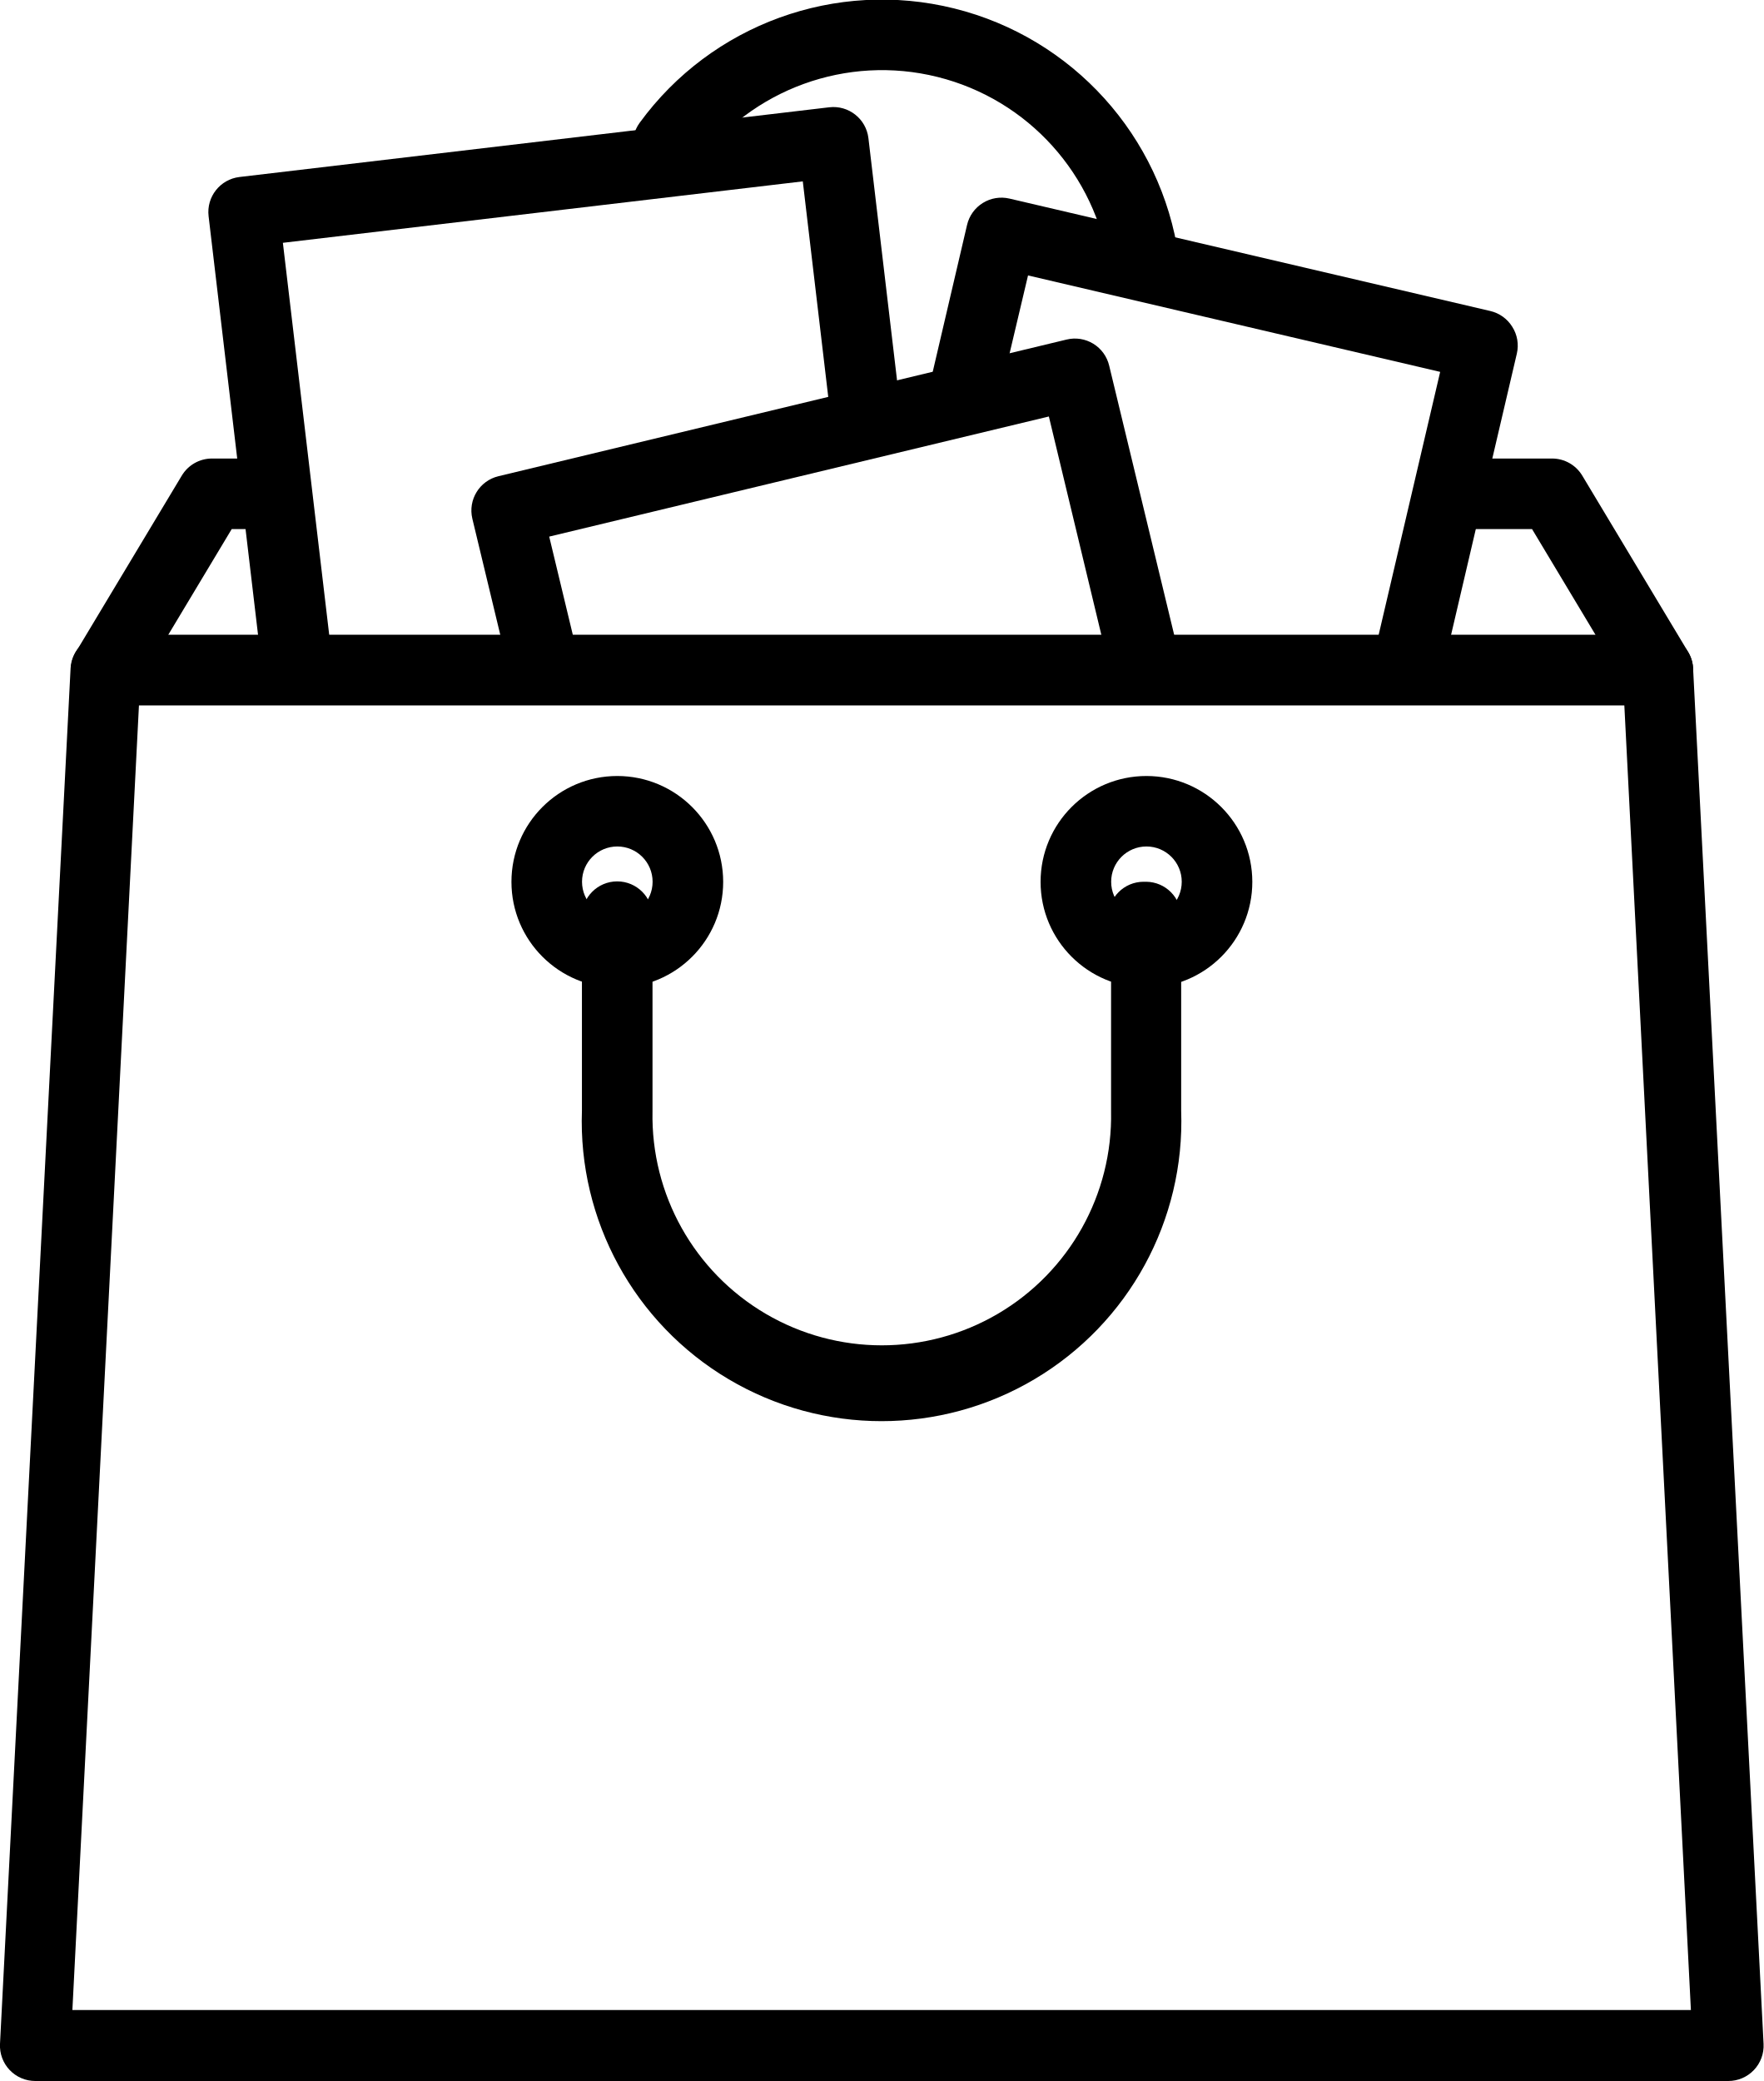
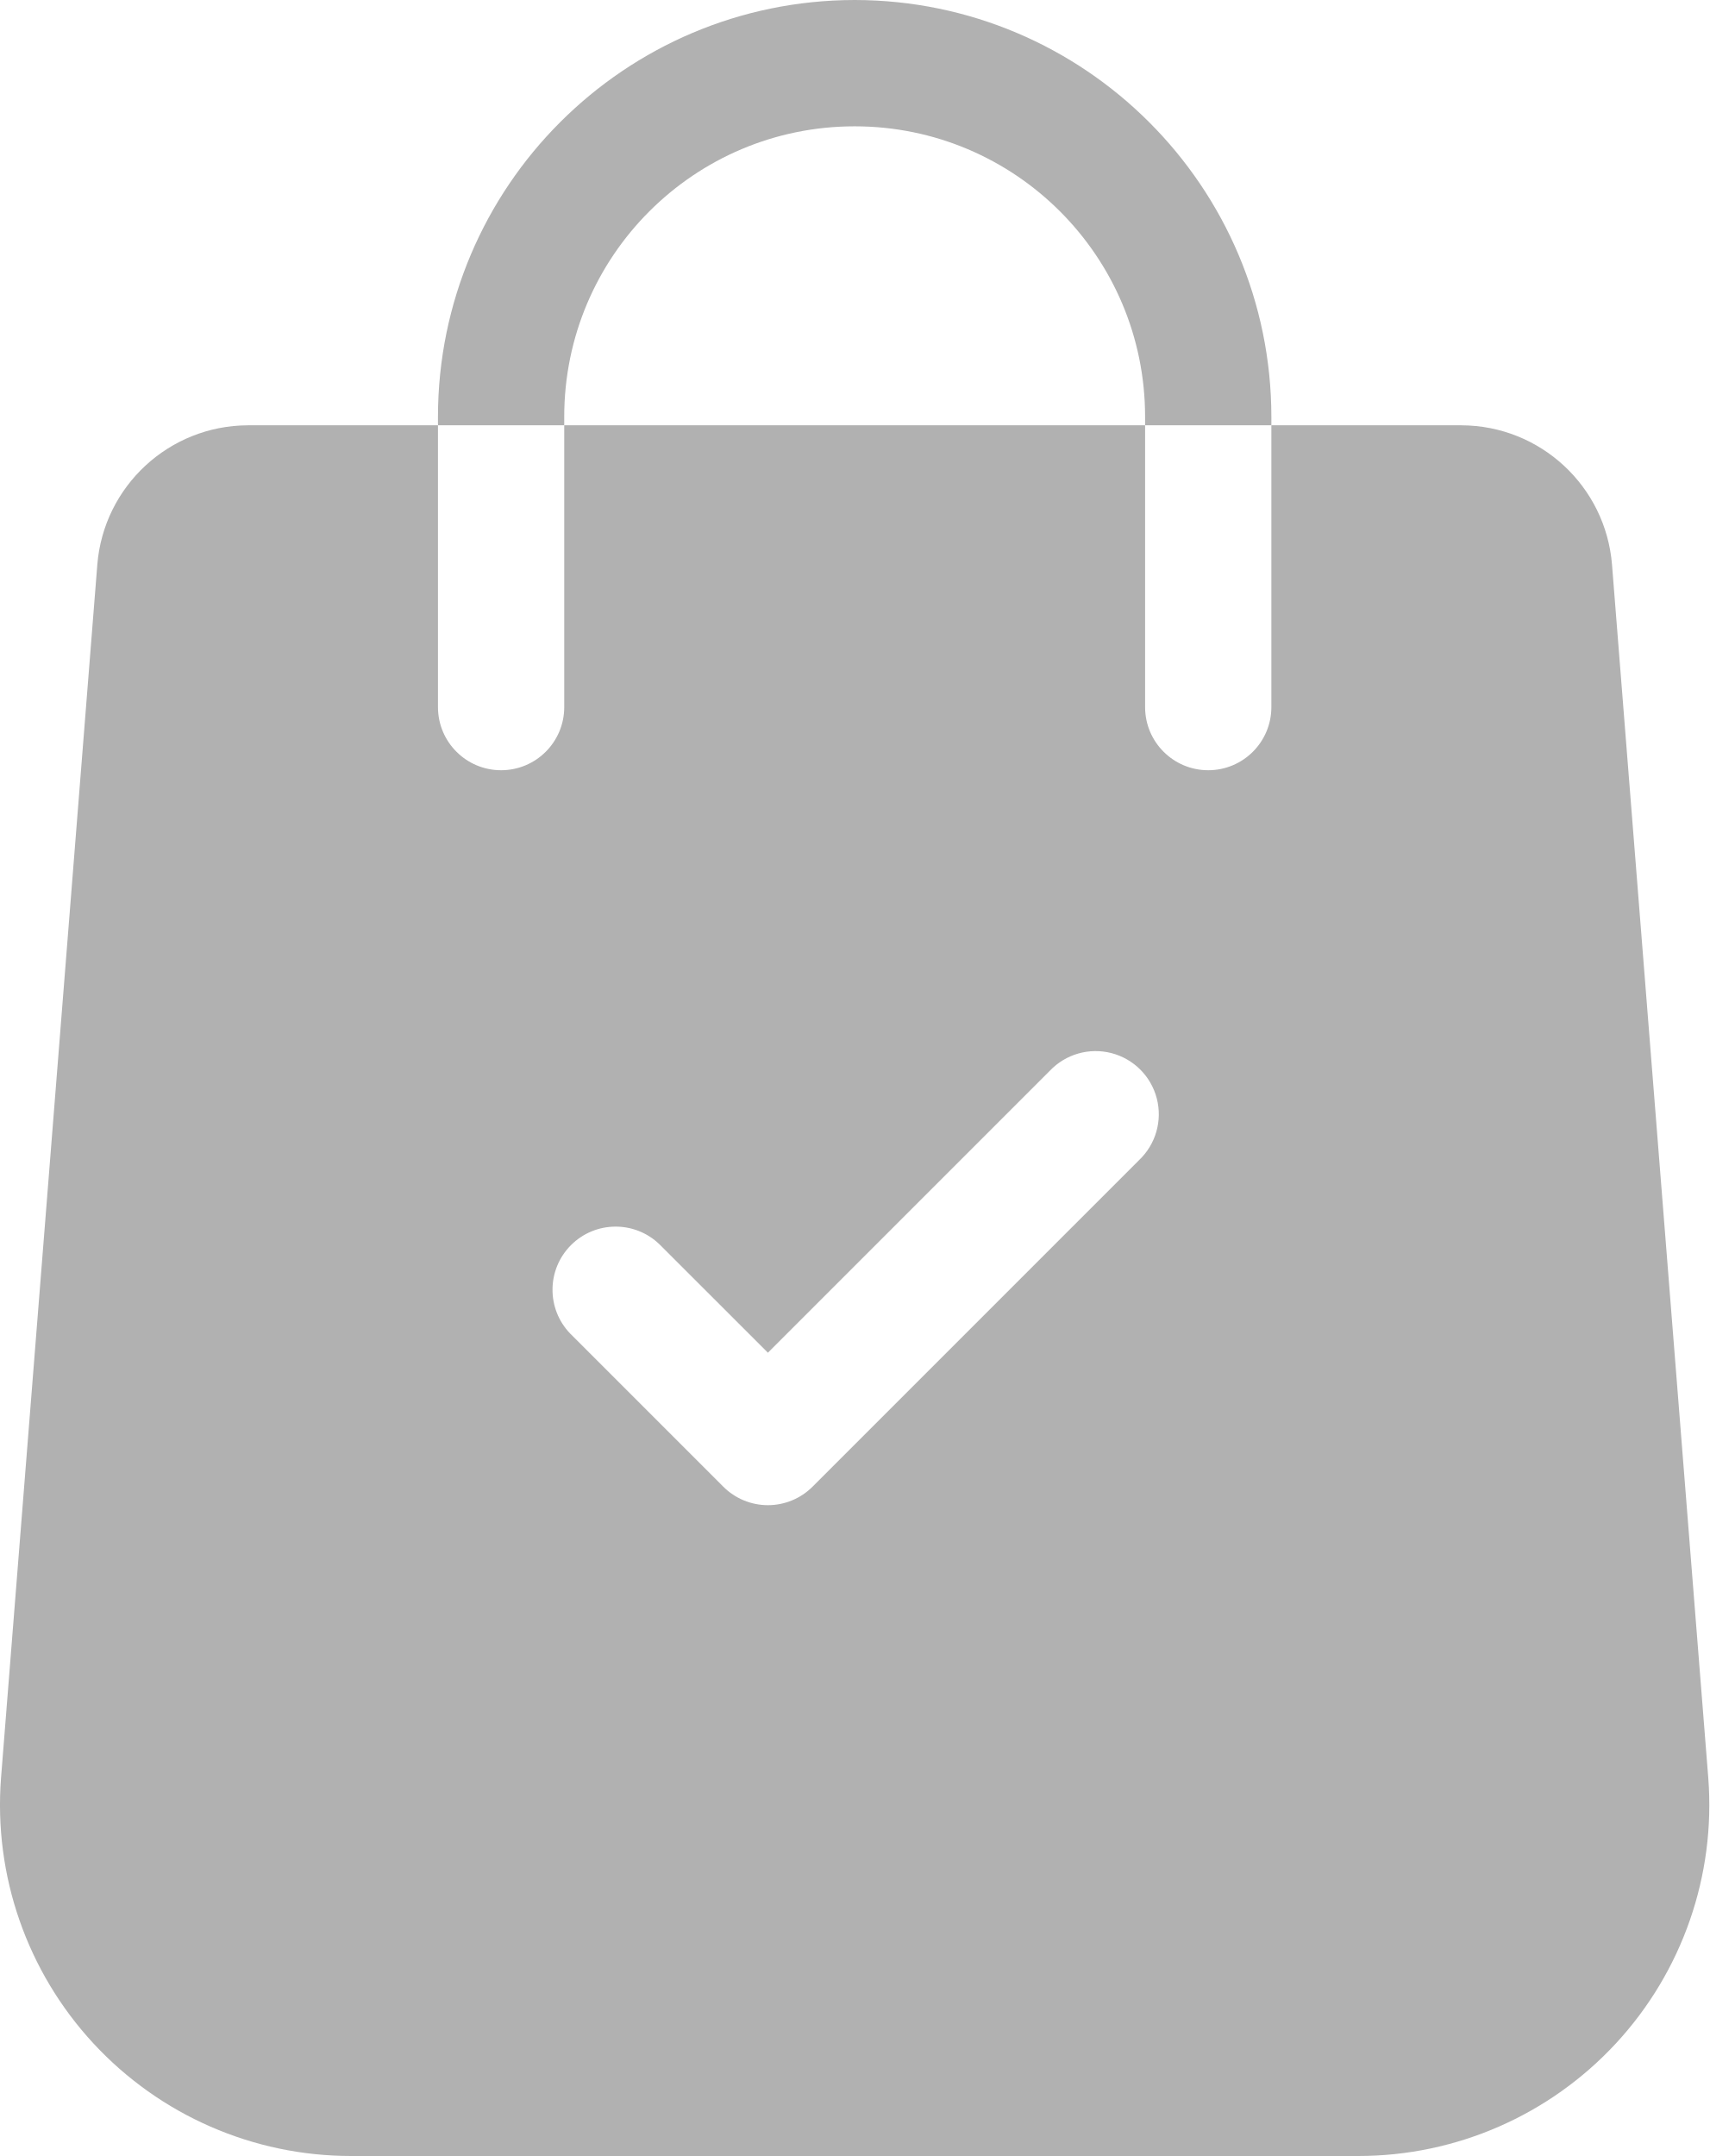
- <svg xmlns="http://www.w3.org/2000/svg" id="shopping-bag" width="18.543" height="21.88" viewBox="0 0 18.543 21.88">
-   <g id="Group_2" data-name="Group 2" transform="translate(6.653)">
-     <g id="Group_1" data-name="Group 1">
-       <path id="Path_1" data-name="Path 1" d="M82.332,2.7a3.152,3.152,0,0,0-5.667-1.409.371.371,0,1,0,.6.437A2.411,2.411,0,0,1,81.6,2.808a.371.371,0,0,0,.367.319.4.4,0,0,0,.053,0A.371.371,0,0,0,82.332,2.7Z" transform="translate(-76.593)" />
+ <svg xmlns="http://www.w3.org/2000/svg" width="405.953" height="512" viewBox="0 0 405.953 512">
+   <g id="shopping-bag" transform="translate(-53.023)">
+     <g id="Group_1510" data-name="Group 1510">
+       <g id="Group_1509" data-name="Group 1509">
+         <path id="Path_523" data-name="Path 523" d="M458.732,422.212,435.87,134.1A36,36,0,0,0,400.133,101H354.969v66.917a14.995,14.995,0,0,1-29.99,0V101H187.028v66.917a14.995,14.995,0,0,1-29.99,0V101H111.874a36,36,0,0,0-35.737,33.058L53.265,422.252A83.374,83.374,0,0,0,136.386,512H375.622a83.363,83.363,0,0,0,83.11-89.788ZM323.56,275.493l-77.553,77.553a14.987,14.987,0,0,1-21.212,0L188.448,316.7a14.993,14.993,0,0,1,21.2-21.2L235.4,321.237l66.956-66.956a15,15,0,1,1,21.2,21.212Z" fill="#b1b1b1" />
+       </g>
    </g>
-   </g>
-   <g id="Group_4" data-name="Group 4" transform="translate(0.742 4.821)">
-     <g id="Group_3" data-name="Group 3" transform="translate(0)">
-       <path id="Path_2" data-name="Path 2" d="M39.191,46.406l-1.113-1.854a.37.37,0,0,0-.318-.18H36.694a.371.371,0,1,0,0,.742h.856l.668,1.113H23.211l.668-1.113h.393a.371.371,0,1,0,0-.742h-.6a.37.37,0,0,0-.318.18l-1.113,1.854a.371.371,0,0,0,.318.562H38.873a.371.371,0,0,0,.318-.562Z" transform="translate(-22.185 -44.372)" />
-     </g>
-   </g>
-   <g id="Group_6" data-name="Group 6" transform="translate(9.776 2.078)">
-     <g id="Group_5" data-name="Group 5">
-       <path id="Path_3" data-name="Path 3" d="M111.466,20.484a.37.37,0,0,0-.231-.166l-5.055-1.182a.371.371,0,0,0-.446.277l-.381,1.63a.371.371,0,0,0,.722.169l.3-1.268,4.333,1.014-.681,2.911a.37.37,0,0,0,.277.445.375.375,0,0,0,.085.01.37.37,0,0,0,.36-.286l.765-3.272A.369.369,0,0,0,111.466,20.484Z" transform="translate(-105.343 -19.126)" />
-     </g>
-   </g>
-   <g id="Group_8" data-name="Group 8" transform="translate(2.188 1.127)">
-     <g id="Group_7" data-name="Group 7" transform="translate(0)">
-       <path id="Path_4" data-name="Path 4" d="M42.774,13.559,42.436,10.7a.371.371,0,0,0-.412-.325l-6.2.733a.371.371,0,0,0-.325.412l.563,4.767a.371.371,0,0,0,.368.327l.044,0A.371.371,0,0,0,36.8,16.2l-.52-4.4,5.466-.646.294,2.49a.371.371,0,0,0,.737-.087Z" transform="translate(-35.494 -10.374)" />
-     </g>
-   </g>
-   <g id="Group_10" data-name="Group 10" transform="translate(4.958 3.56)">
-     <g id="Group_9" data-name="Group 9" transform="translate(0)">
-       <path id="Path_5" data-name="Path 5" d="M68.439,36.114,67.7,33.053a.37.37,0,0,0-.447-.274l-5.974,1.437a.371.371,0,0,0-.274.447l.368,1.53a.371.371,0,1,0,.721-.173l-.281-1.169,5.253-1.263.649,2.7a.371.371,0,0,0,.721-.174Z" transform="translate(-60.997 -32.769)" />
-     </g>
-   </g>
-   <g id="Group_12" data-name="Group 12" transform="translate(0 6.675)">
-     <g id="Group_11" data-name="Group 11" transform="translate(0)">
-       <path id="Path_6" data-name="Path 6" d="M33.159,61.793a.371.371,0,0,0-.37-.352H16.471a.371.371,0,0,0-.37.352l-.742,14.463a.371.371,0,0,0,.37.39h17.8a.371.371,0,0,0,.371-.39ZM16.12,75.9l.7-13.721H32.436l.7,13.721Z" transform="translate(-15.359 -61.441)" />
-     </g>
-   </g>
-   <g id="Group_14" data-name="Group 14" transform="translate(10.94 8.159)">
-     <g id="Group_13" data-name="Group 13" transform="translate(0)">
-       <path id="Path_7" data-name="Path 7" d="M117.165,75.093a1.113,1.113,0,1,0,1.113,1.113A1.114,1.114,0,0,0,117.165,75.093Zm0,1.483a.371.371,0,1,1,.371-.371A.371.371,0,0,1,117.165,76.576Z" transform="translate(-116.052 -75.093)" />
-     </g>
-   </g>
-   <g id="Group_16" data-name="Group 16" transform="translate(5.377 8.159)">
-     <g id="Group_15" data-name="Group 15" transform="translate(0)">
-       <path id="Path_8" data-name="Path 8" d="M65.965,75.093a1.113,1.113,0,1,0,1.113,1.113A1.114,1.114,0,0,0,65.965,75.093Zm0,1.483a.371.371,0,1,1,.371-.371A.371.371,0,0,1,65.965,76.576Z" transform="translate(-64.852 -75.093)" />
-     </g>
-   </g>
-   <g id="Group_18" data-name="Group 18" transform="translate(6.119 9.271)">
-     <g id="Group_17" data-name="Group 17" transform="translate(0)">
-       <path id="Path_9" data-name="Path 9" d="M77.612,85.333h-.029a.371.371,0,0,0-.371.371.367.367,0,0,0,.029.143v1.9a2.411,2.411,0,1,1-4.821,0V85.7a.371.371,0,1,0-.742,0v2.04a3.152,3.152,0,1,0,6.3,0V85.7A.371.371,0,0,0,77.612,85.333Z" transform="translate(-71.679 -85.333)" />
+     <g id="Group_1512" data-name="Group 1512">
+       <g id="Group_1511" data-name="Group 1511">
+         <path id="Path_524" data-name="Path 524" d="M256,0a99.084,99.084,0,0,0-98.965,98.975V101h29.99V98.975a68.976,68.976,0,1,1,137.952,0V101H354.97V98.975A99.085,99.085,0,0,0,256,0Z" fill="#b1b1b1" />
+       </g>
    </g>
  </g>
</svg>
